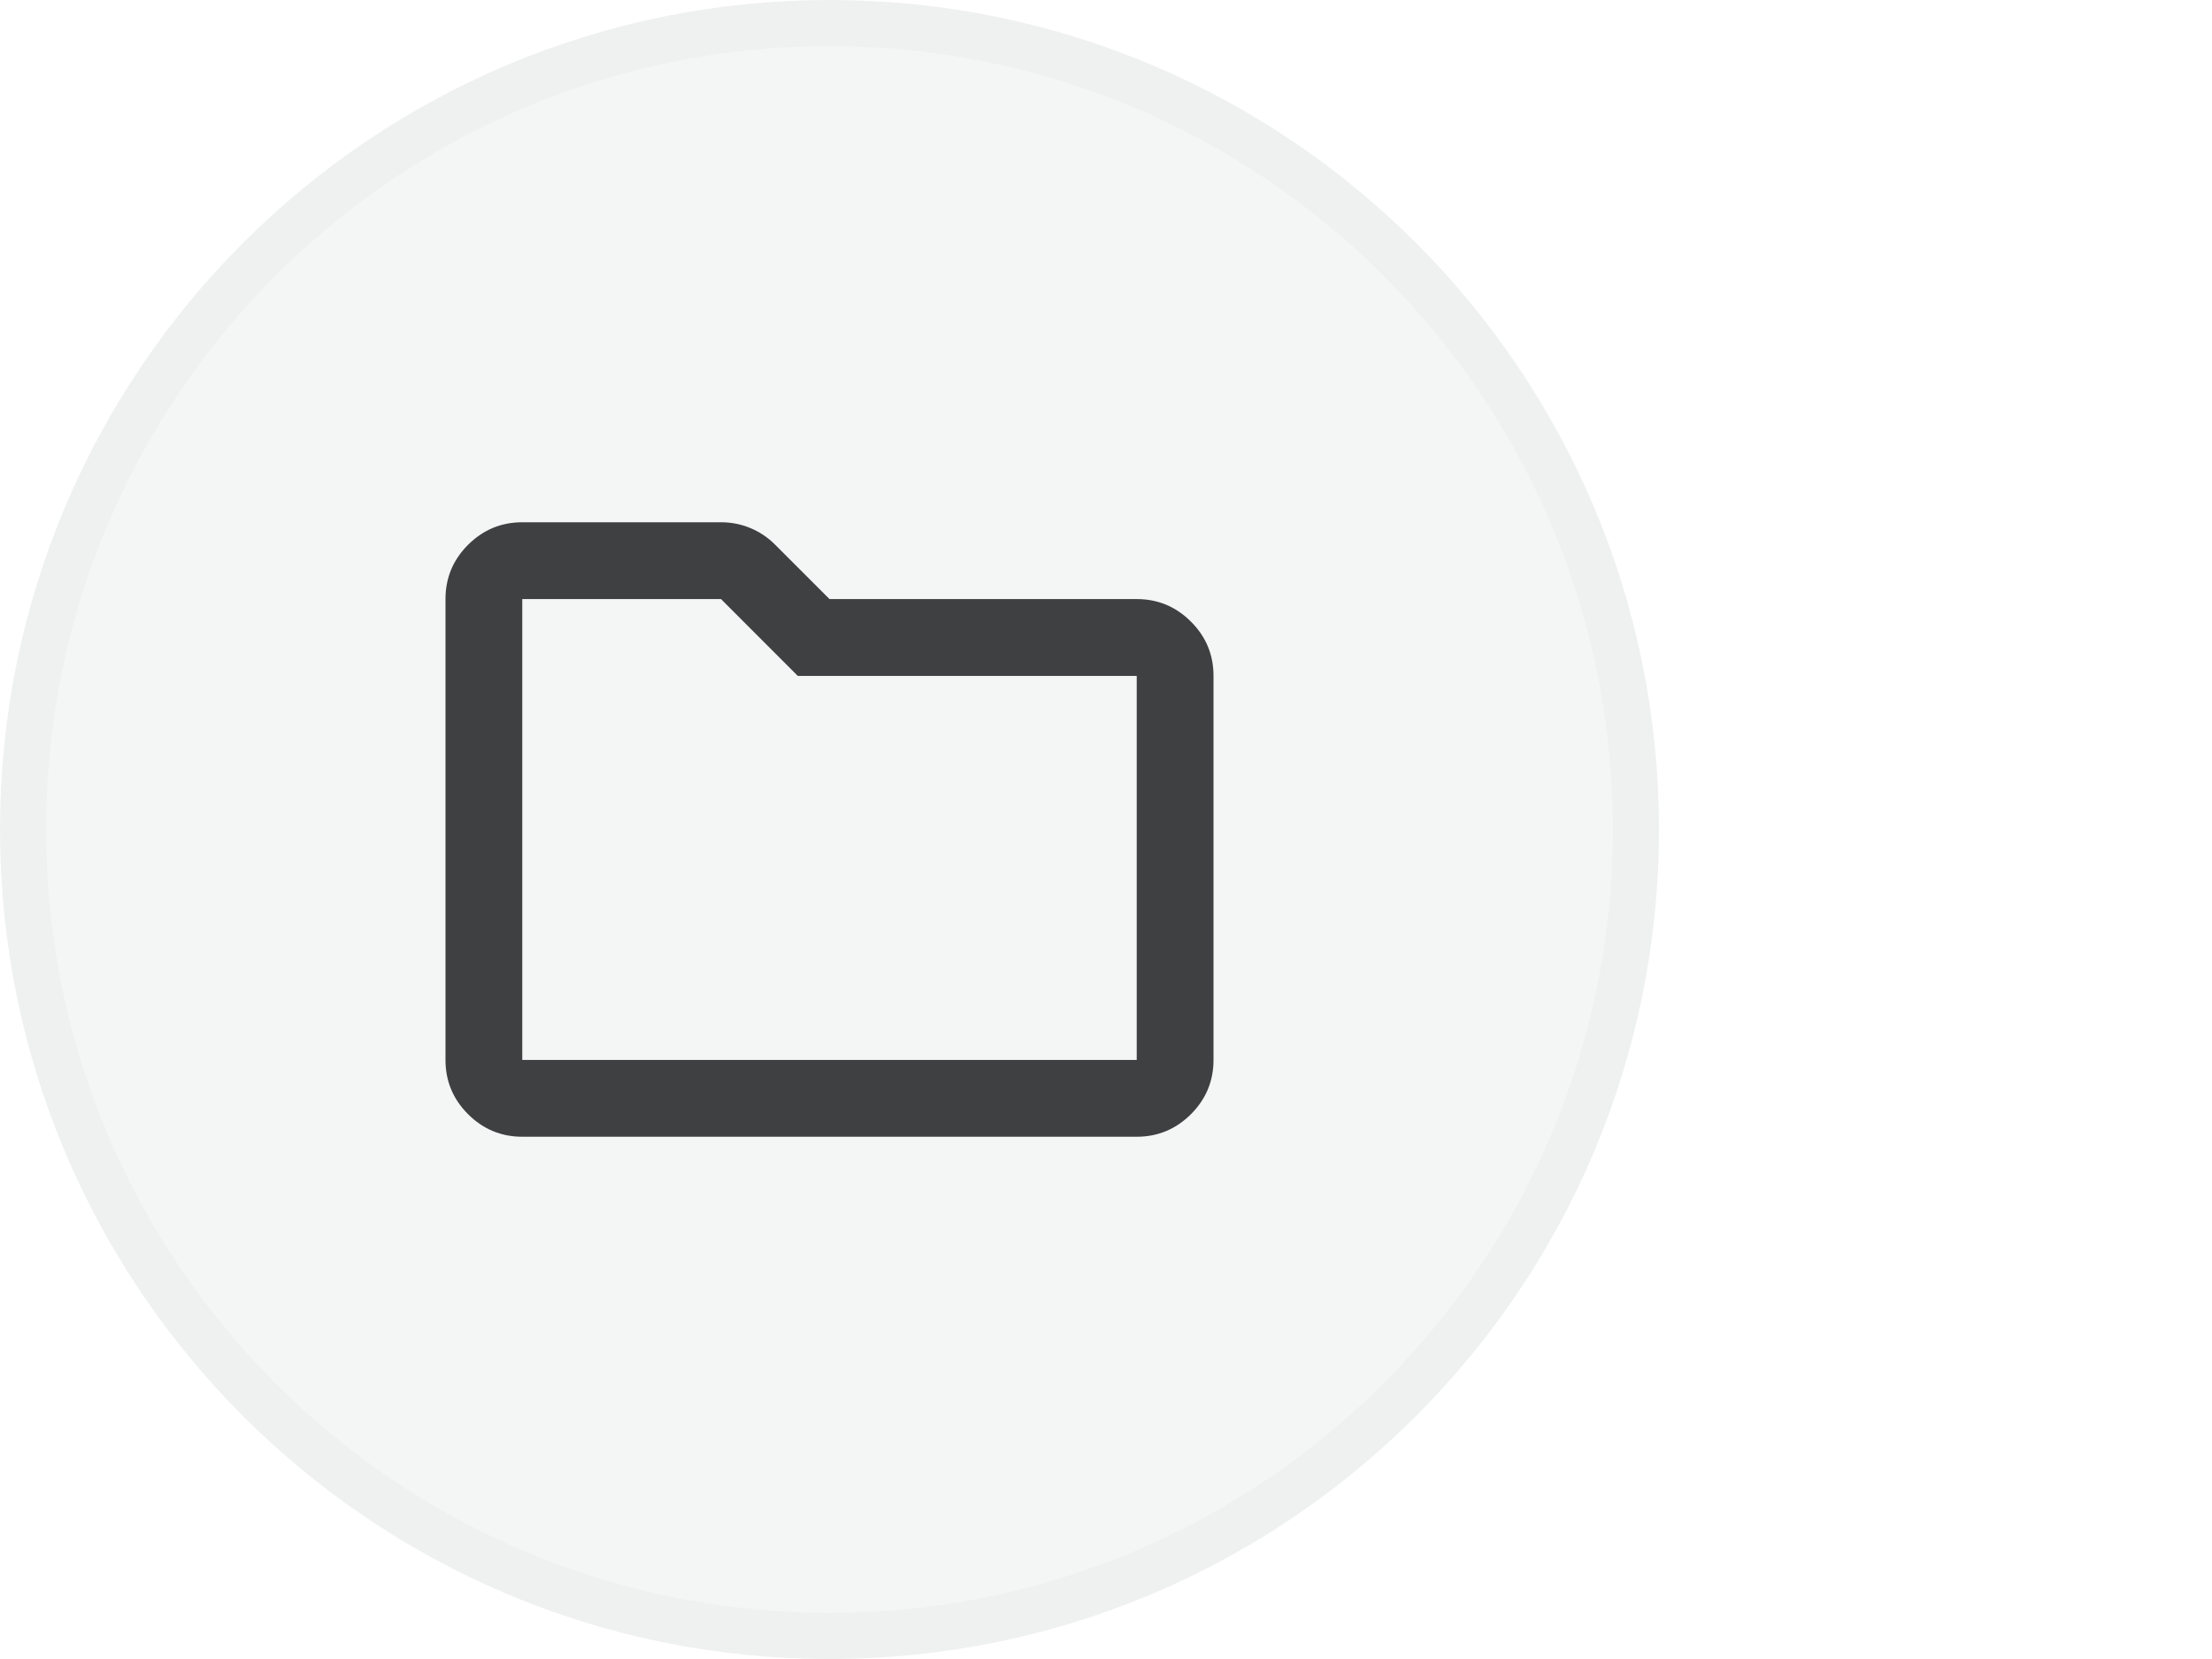
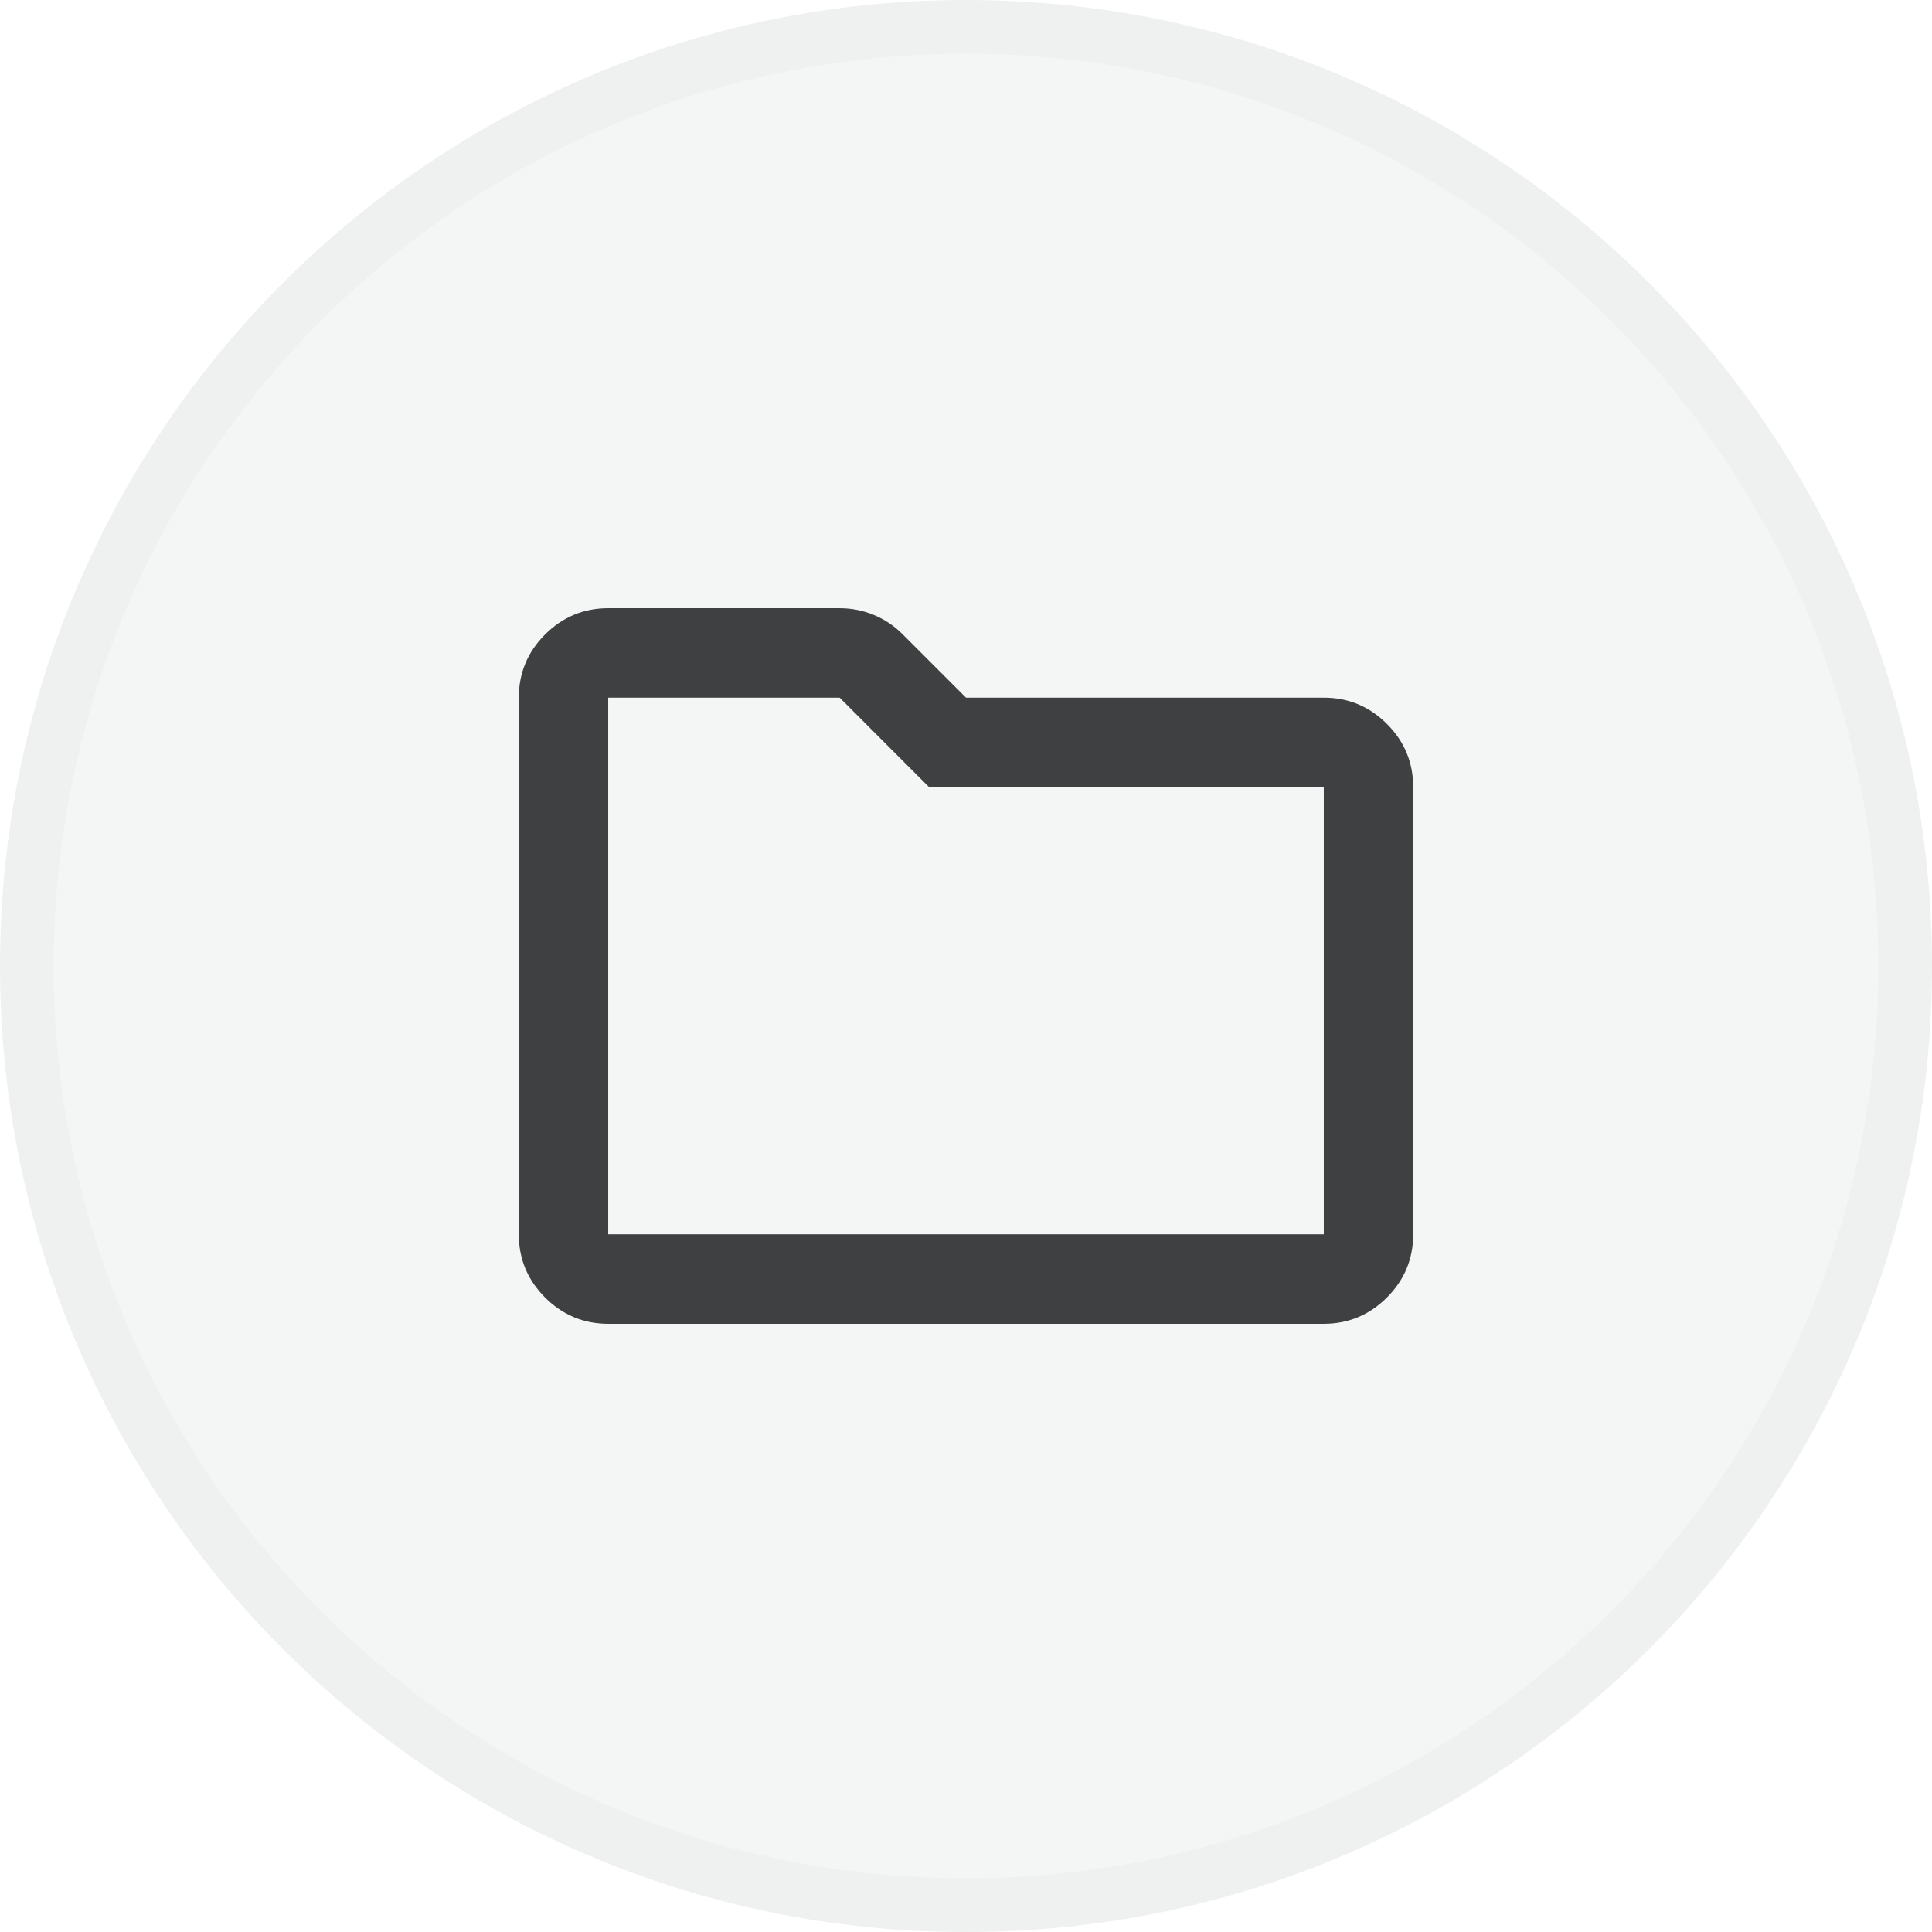
- <svg xmlns="http://www.w3.org/2000/svg" width="48" height="36" viewBox="0 0 48 36" fill="none">
+ <svg xmlns="http://www.w3.org/2000/svg" width="36" height="36" viewBox="0 0 36 36" fill="none">
  <rect x="0.5" y="0.5" width="35" height="35" rx="17.5" fill="#F4F5F5" />
  <rect x="0.5" y="0.5" width="35" height="35" rx="17.5" stroke="#EFF0F0" />
  <mask id="mask0_4184_177567" style="mask-type:alpha" maskUnits="userSpaceOnUse" x="8" y="8" width="20" height="20">
    <rect x="8" y="8" width="20" height="20" fill="#D9D9D9" />
  </mask>
  <g mask="url(#mask0_4184_177567)">
    <path d="M11.333 24.667C10.875 24.667 10.483 24.503 10.156 24.177C9.83 23.851 9.667 23.458 9.667 23V13C9.667 12.542 9.83 12.149 10.156 11.823C10.483 11.497 10.875 11.333 11.333 11.333H15.646C15.868 11.333 16.08 11.375 16.281 11.458C16.483 11.542 16.66 11.66 16.812 11.812L18 13H24.667C25.125 13 25.517 13.163 25.844 13.49C26.17 13.816 26.333 14.208 26.333 14.667V23C26.333 23.458 26.17 23.851 25.844 24.177C25.517 24.503 25.125 24.667 24.667 24.667H11.333ZM11.333 23H24.667V14.667H17.312L15.646 13H11.333V23Z" fill="#3E4041" />
  </g>
</svg>
